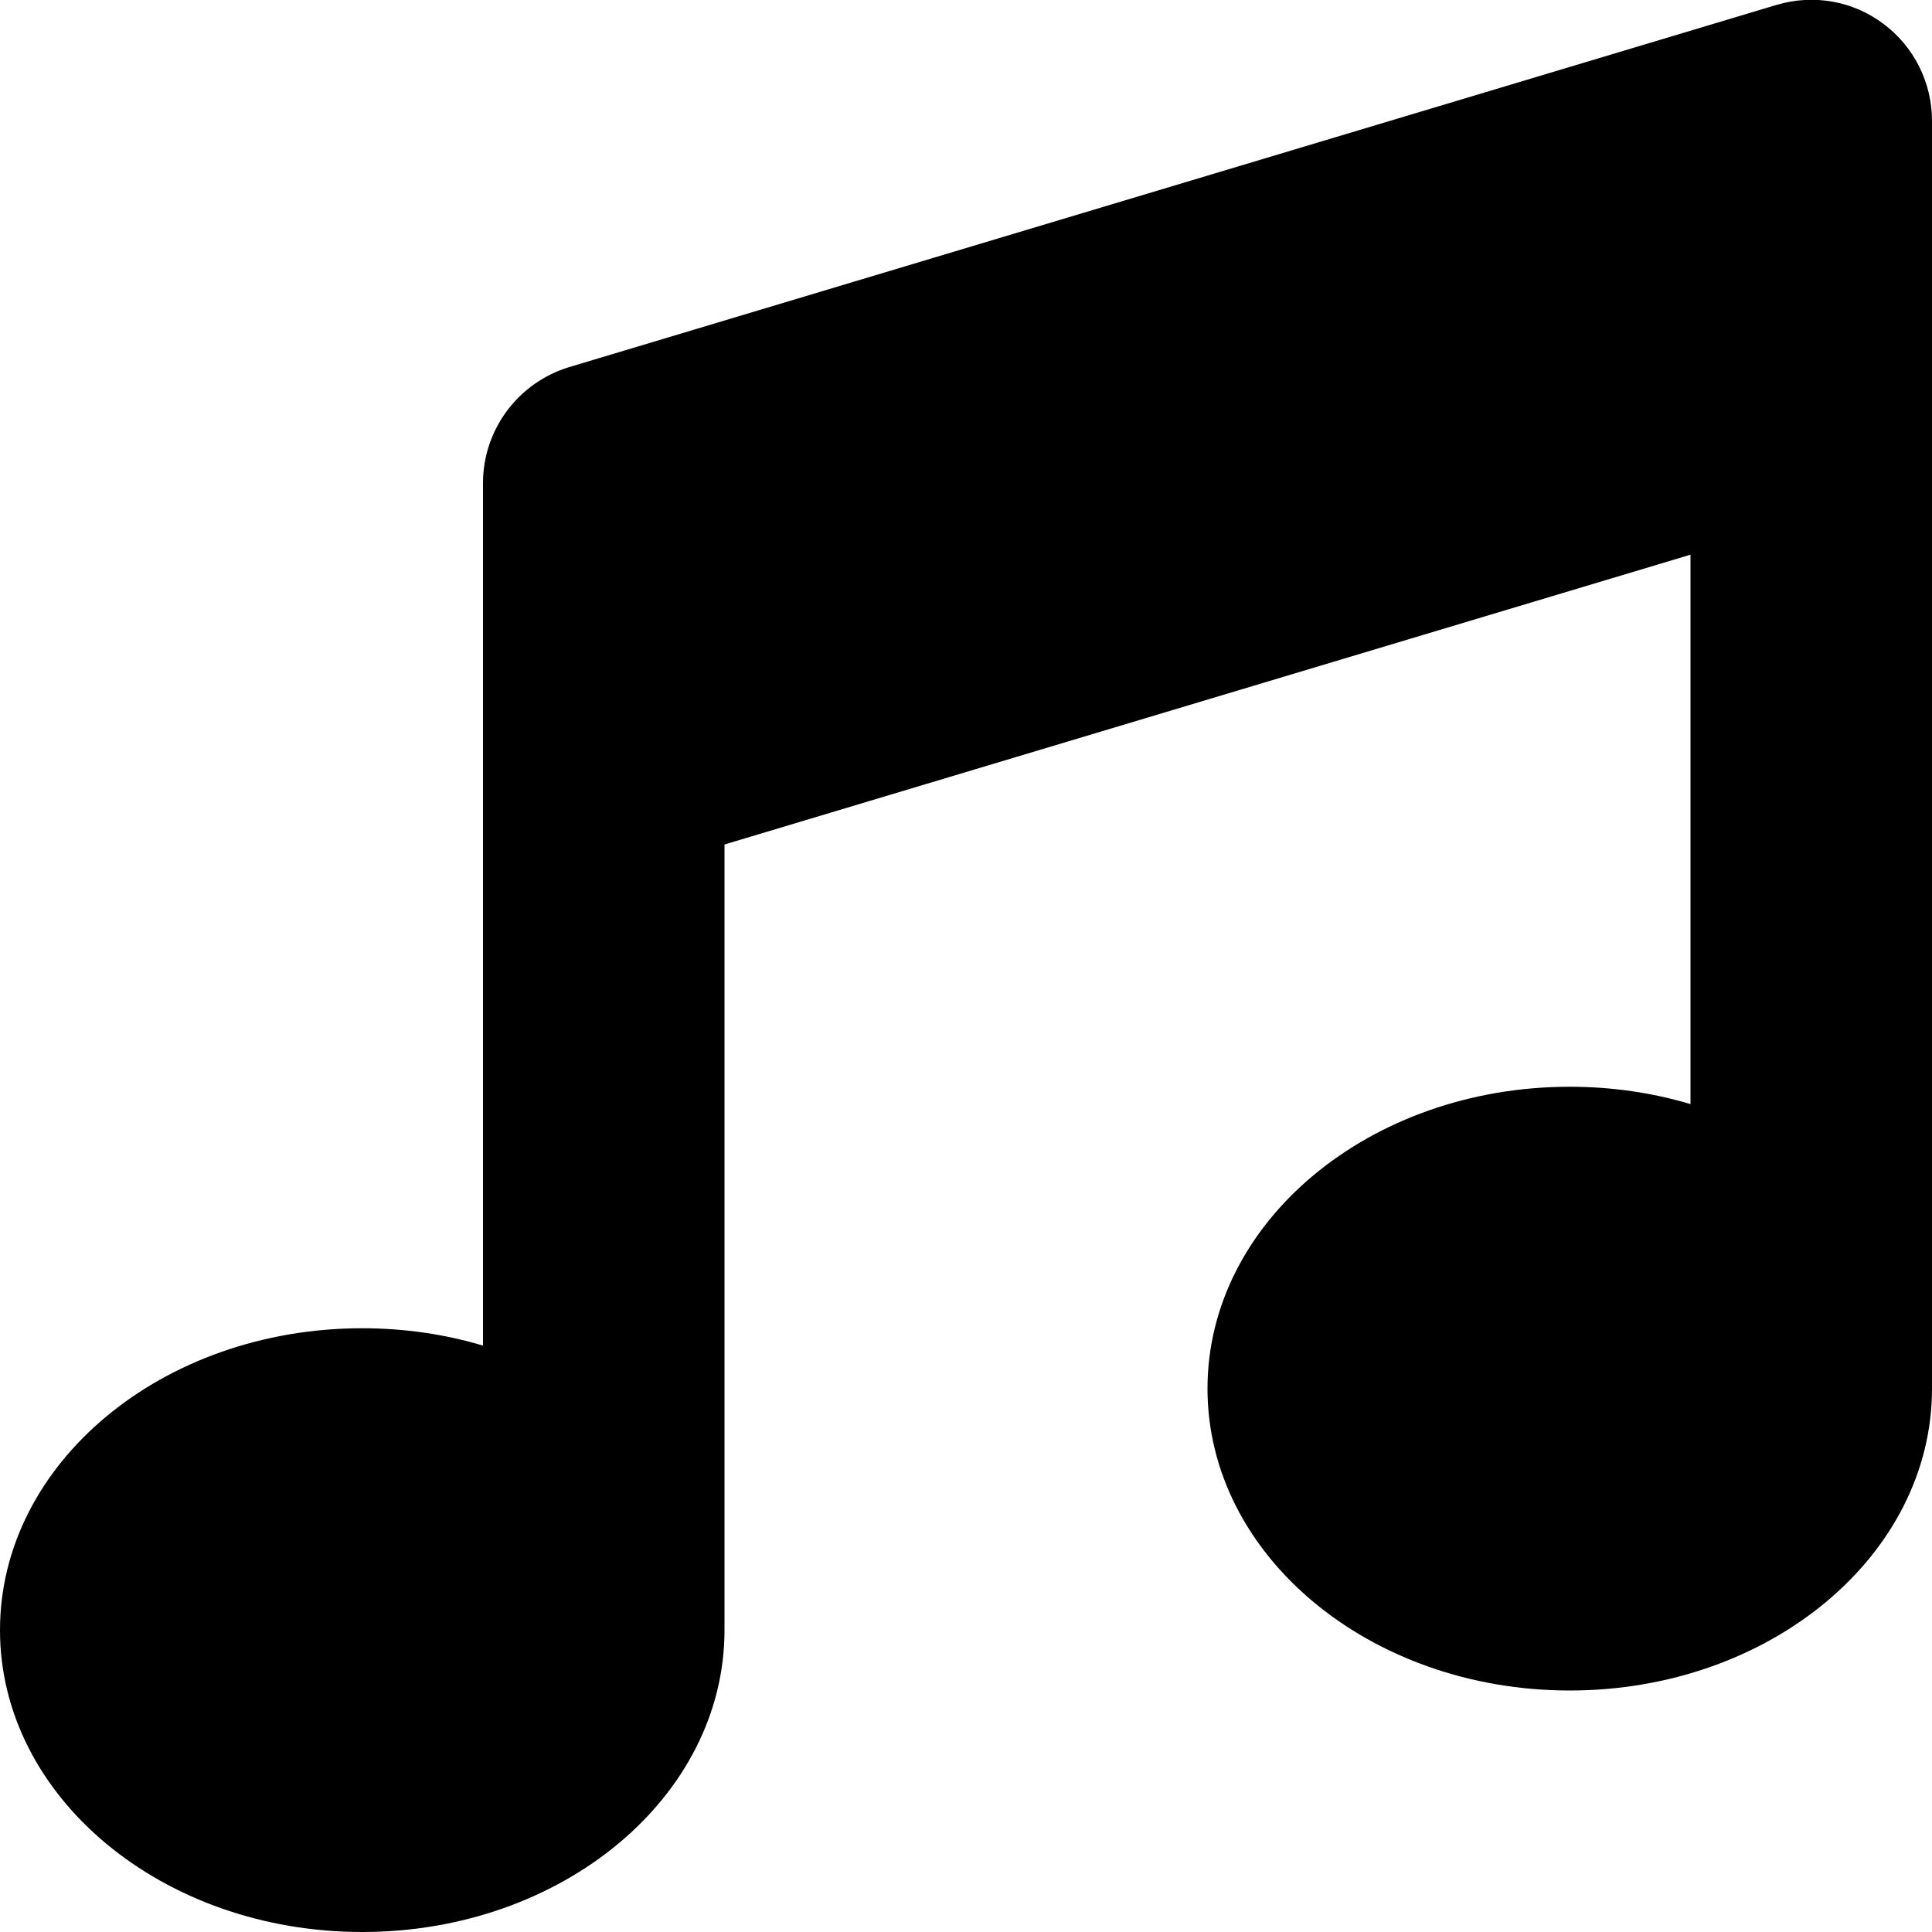
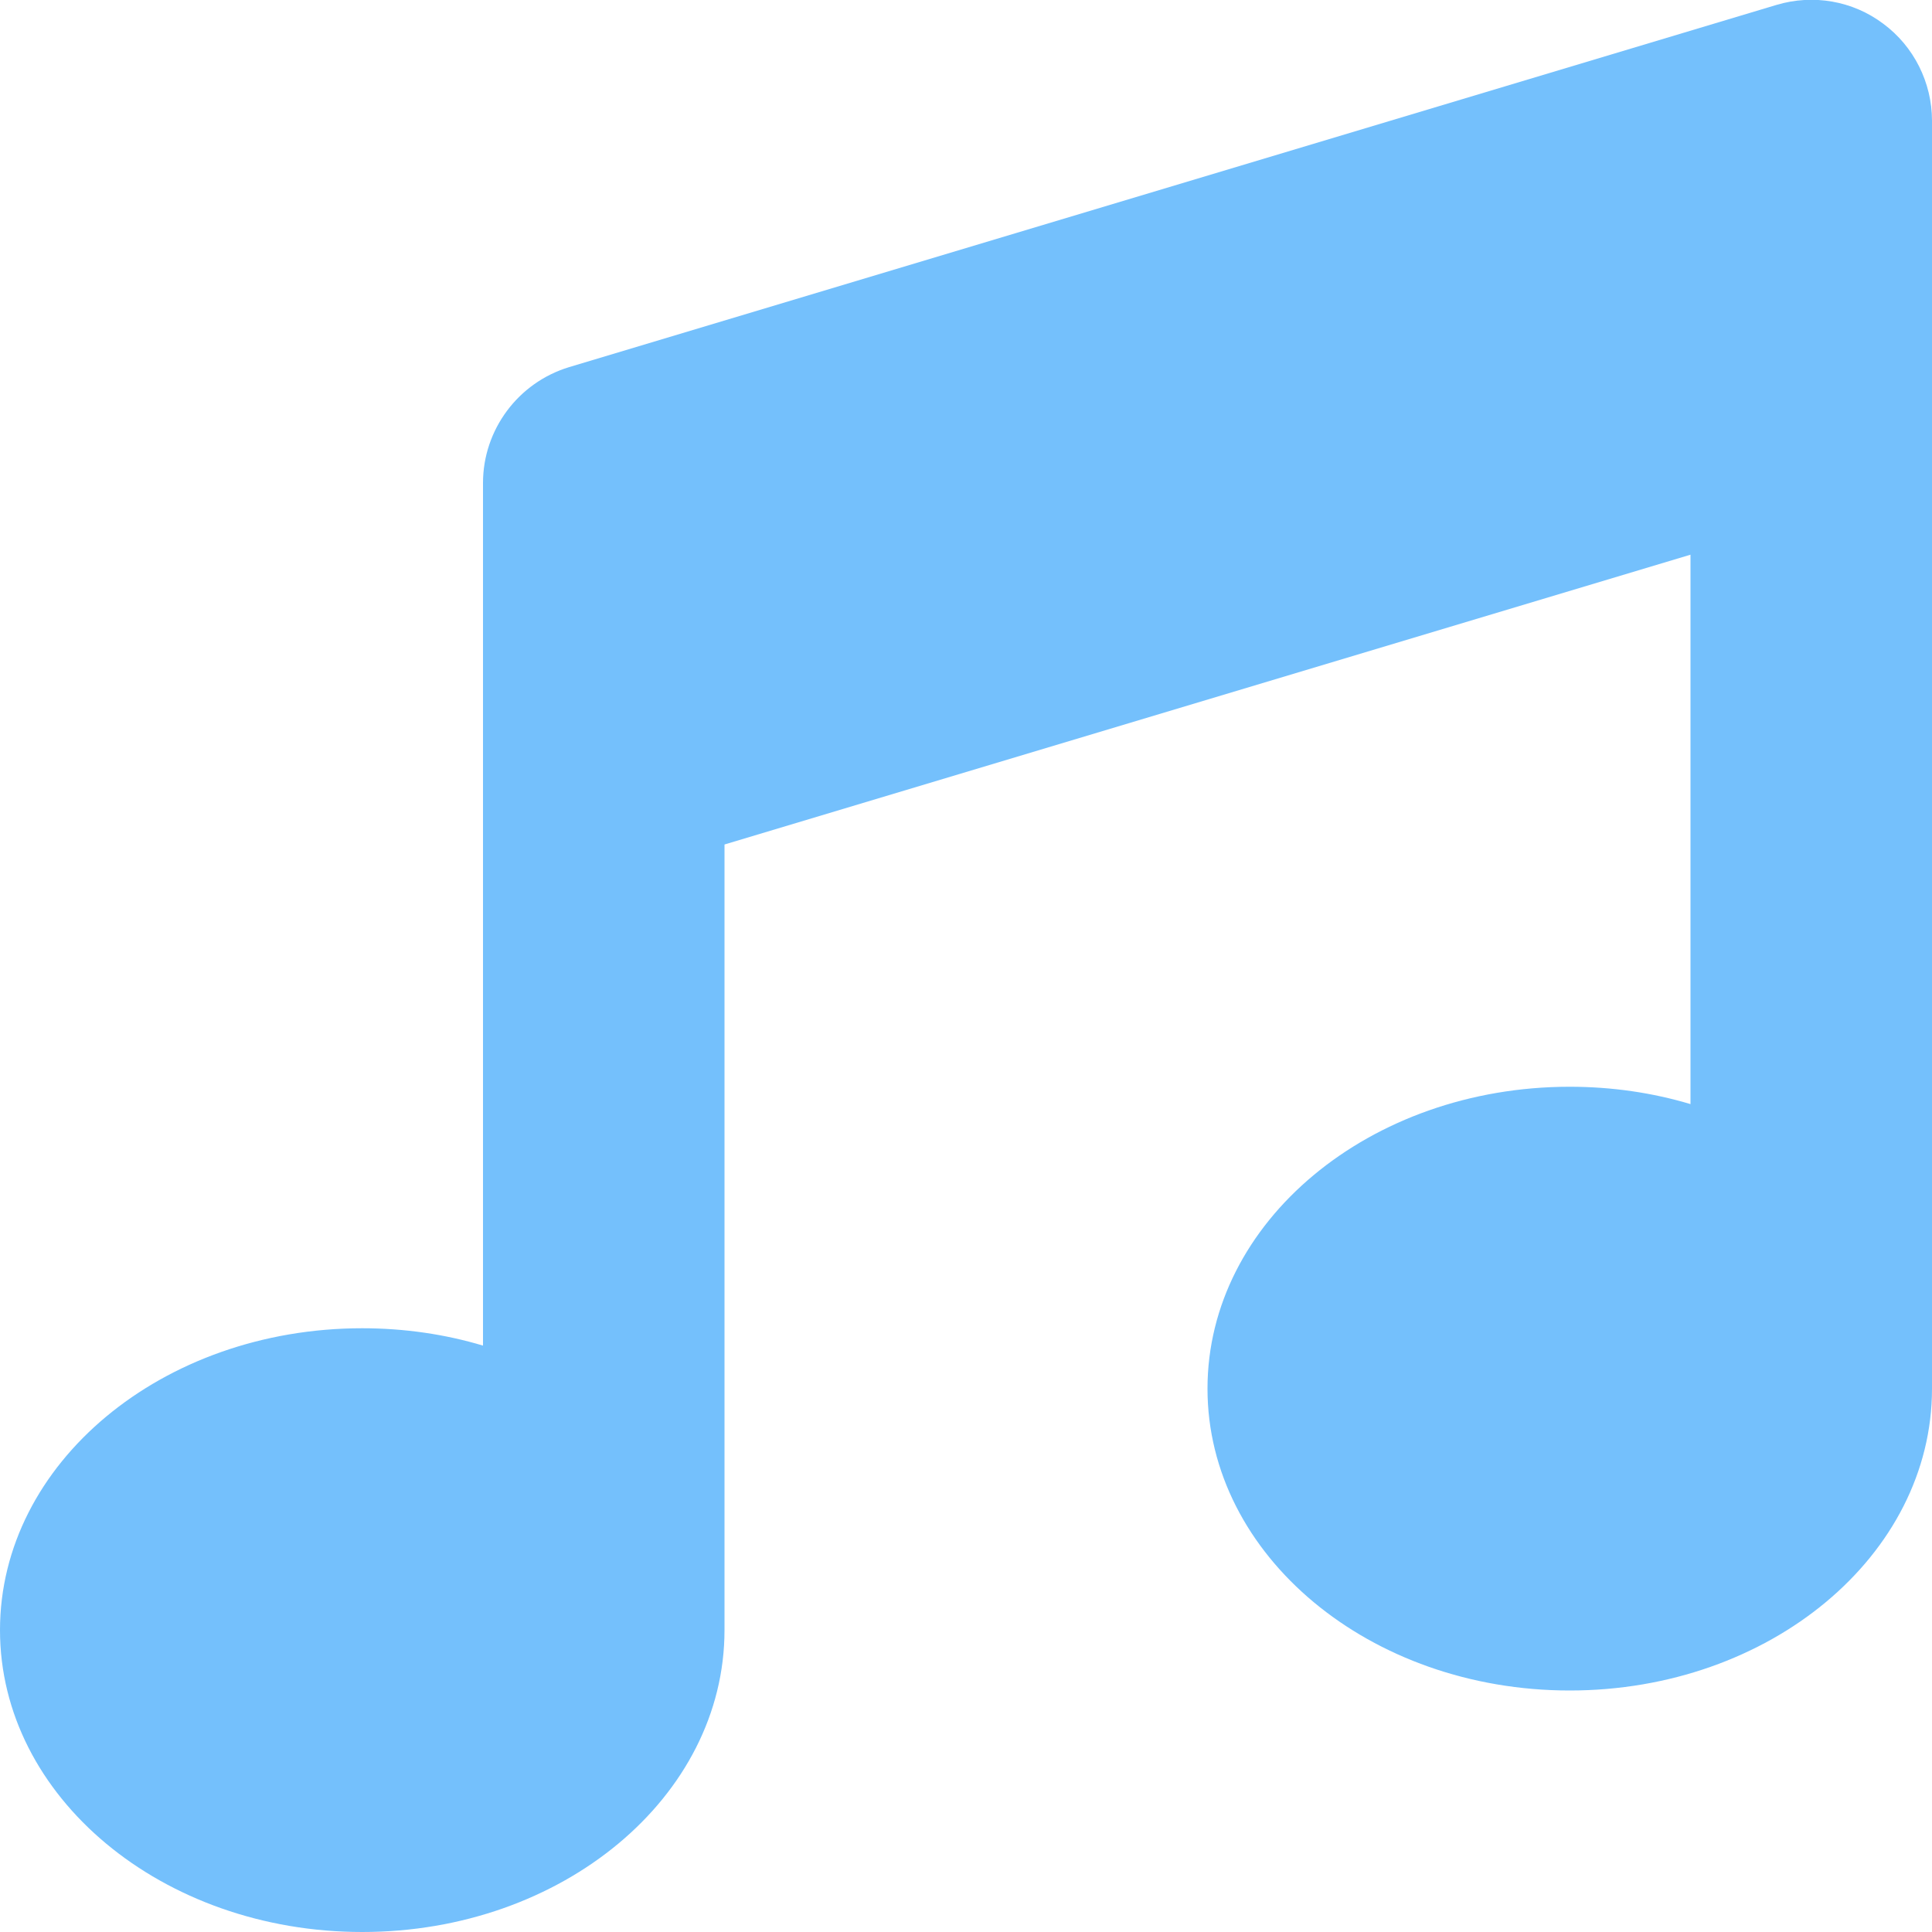
<svg xmlns="http://www.w3.org/2000/svg" viewBox="0 0 512 512">
-   <path d="M499.1 6.3c8.1 6 12.9 15.6 12.9 25.7l0 72 0 264c0 44.2-43 80-96 80s-96-35.8-96-80s43-80 96-80c11.2 0 22 1.6 32 4.6L448 147 192 223.8 192 432c0 44.2-43 80-96 80s-96-35.8-96-80s43-80 96-80c11.2 0 22 1.6 32 4.6L128 200l0-72c0-14.1 9.3-26.6 22.8-30.7l320-96c9.7-2.9 20.2-1.1 28.3 5z" />
+   <path fill="#74C0FC" d="M499.1 6.3c8.1 6 12.9 15.6 12.9 25.7l0 72 0 264c0 44.2-43 80-96 80s-96-35.8-96-80s43-80 96-80c11.2 0 22 1.6 32 4.6L448 147 192 223.8 192 432c0 44.2-43 80-96 80s-96-35.8-96-80s43-80 96-80c11.2 0 22 1.6 32 4.6L128 200l0-72c0-14.1 9.3-26.6 22.8-30.7l320-96c9.7-2.9 20.2-1.1 28.3 5z" />
</svg>
